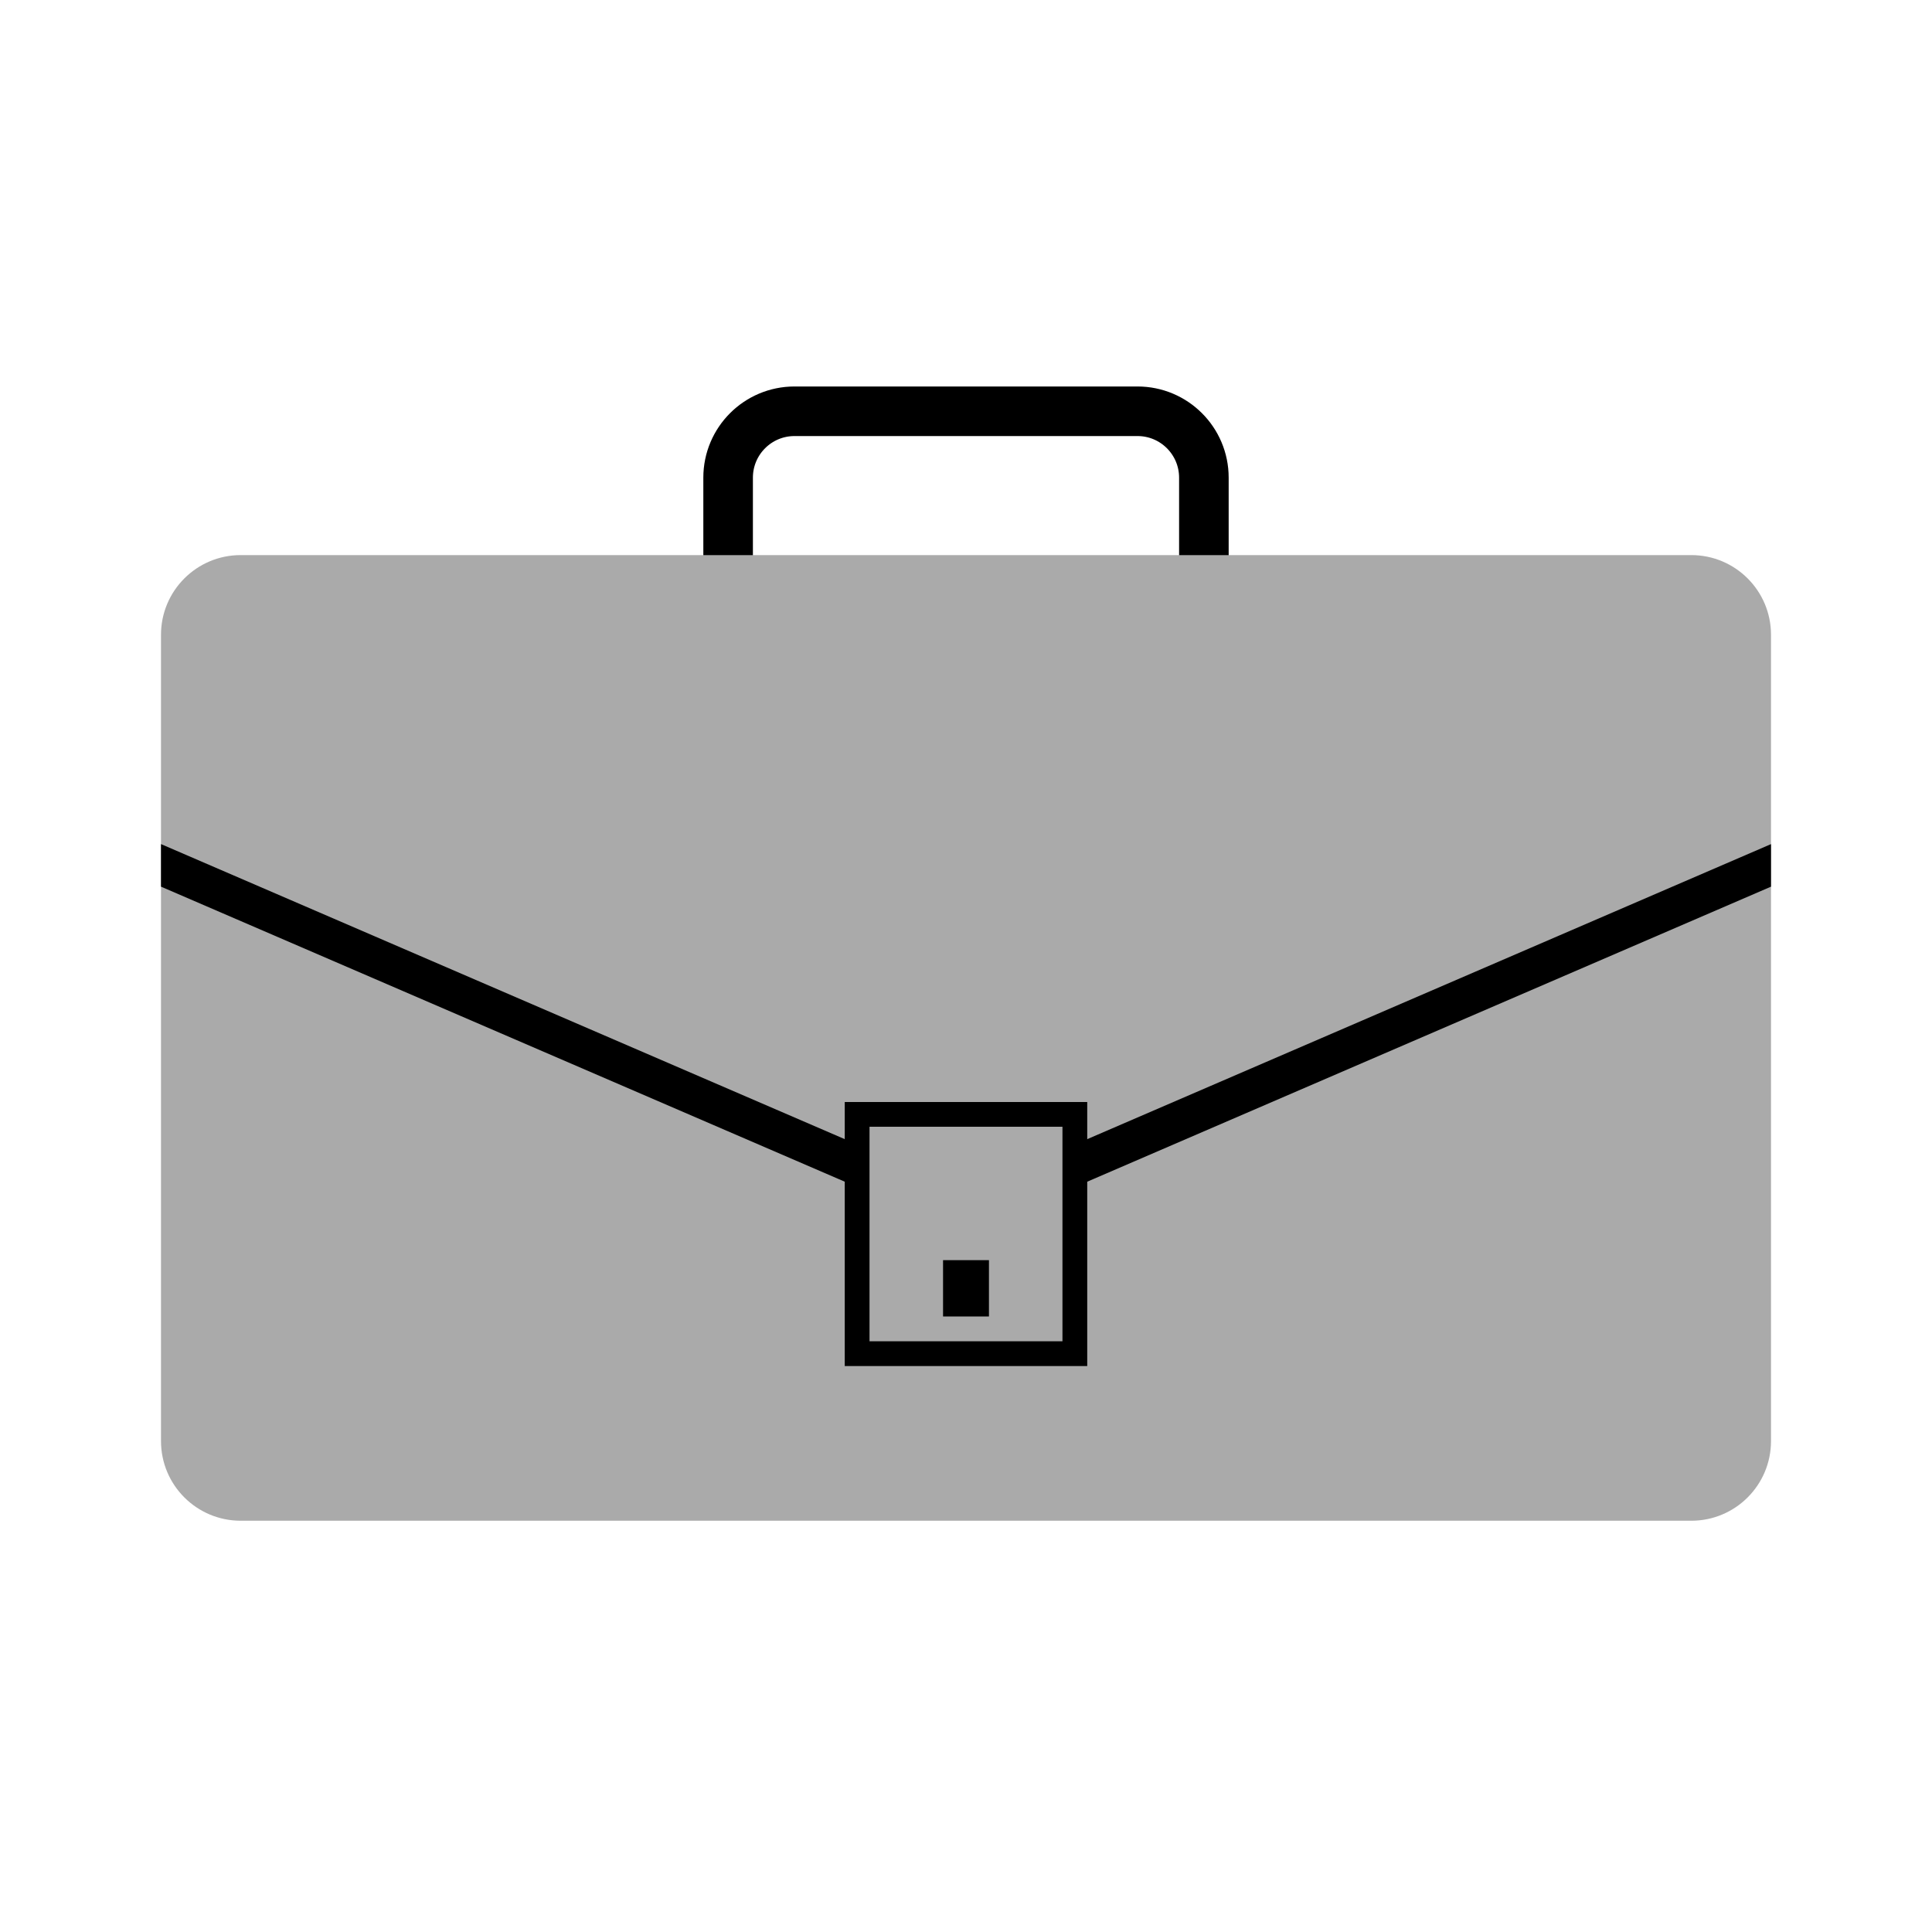
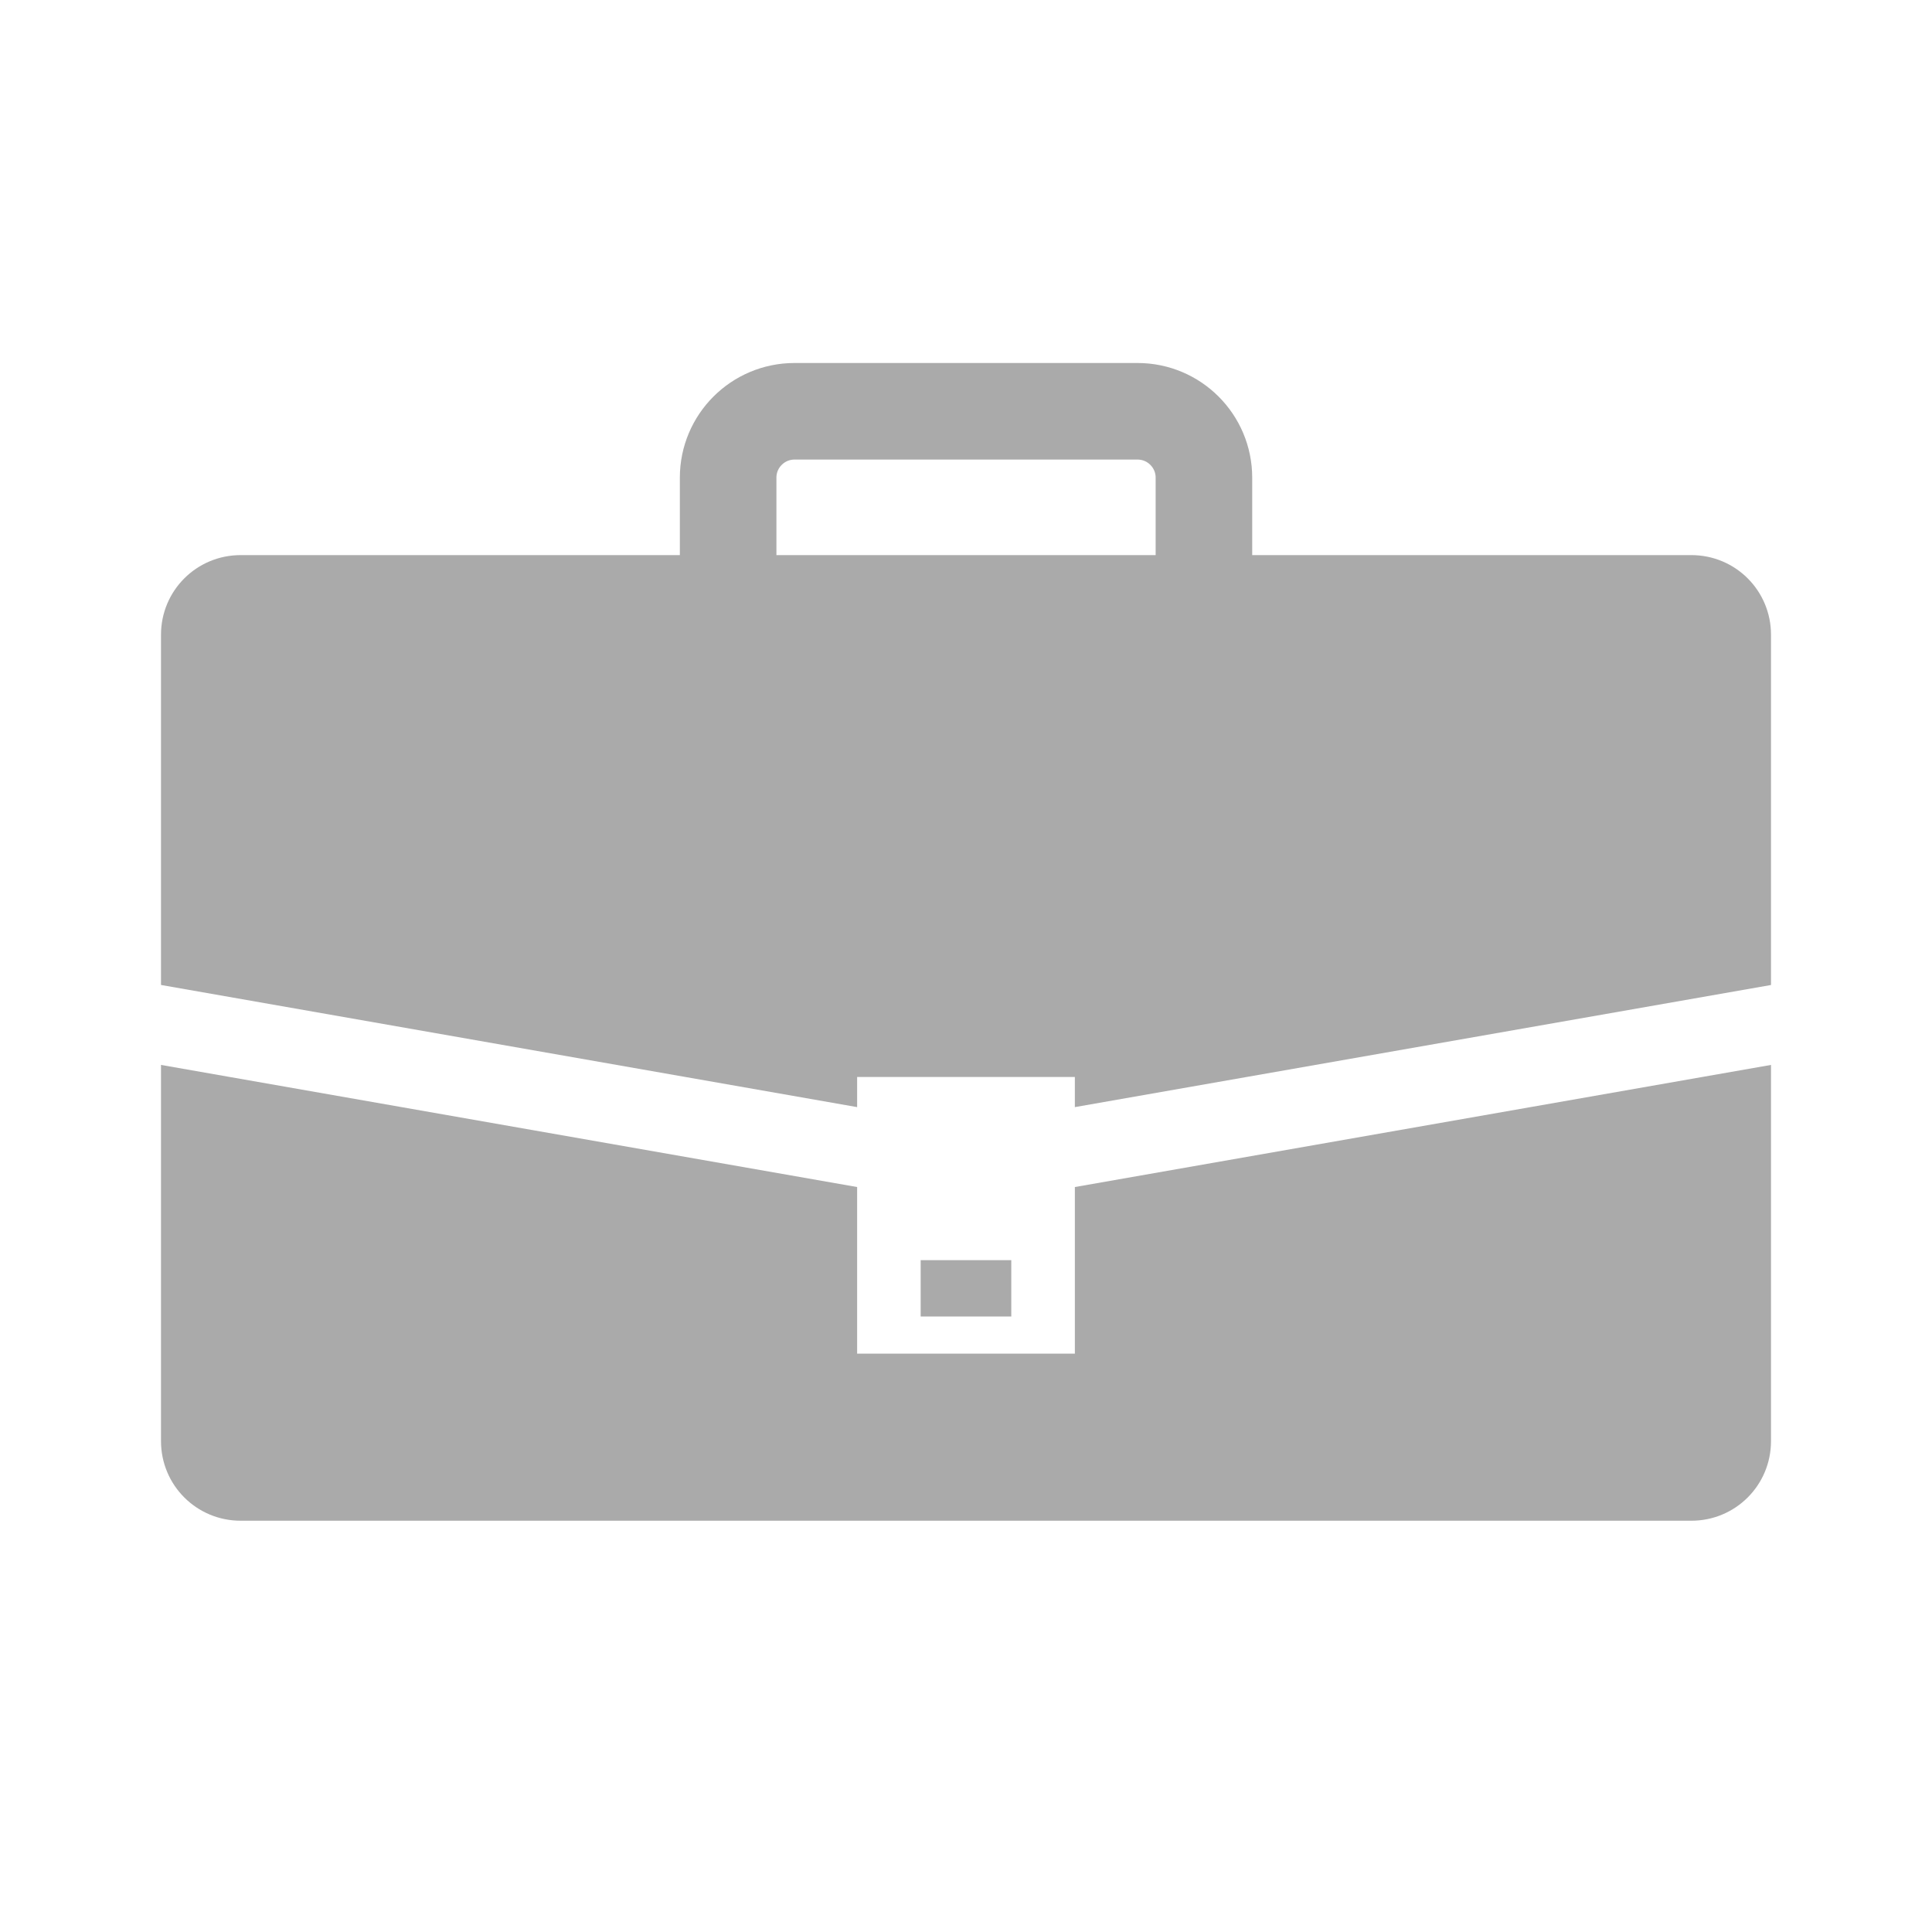
<svg xmlns="http://www.w3.org/2000/svg" width="120" height="120" viewBox="0 0 31.75 31.75" version="1.1" id="svg866">
  <defs id="defs860" />
  <g id="layer1" transform="translate(0,-265.25)">
-     <g id="g1443" transform="matrix(0.3848491,0,0,0.3848491,-20.19192,221.458)">
-       <rect ry="2.835" y="131.352" x="83.559" height="12.284" width="20.316" id="rect1432" style="opacity:1;fill:none;fill-opacity:1;stroke:#000000;stroke-width:2.117;stroke-linecap:round;stroke-linejoin:miter;stroke-miterlimit:4;stroke-dasharray:none;stroke-dashoffset:0;stroke-opacity:1;paint-order:fill markers stroke" />
-       <rect ry="3.402" y="137.494" x="59.342" height="41.234" width="68.75" id="rect1411" style="opacity:1;fill:#aaaaaa;fill-opacity:1;stroke:none;stroke-width:1.767;stroke-linecap:round;stroke-linejoin:miter;stroke-miterlimit:4;stroke-dasharray:none;stroke-dashoffset:0;stroke-opacity:1;paint-order:fill markers stroke" />
-       <path id="path1415" transform="scale(0.2645833)" d="m 224.285,566.303 v 6.869 l 129.92,56.06 129.922,-56.058 V 566.307 l -129.922,56.06 z" style="color:#000000;font-style:normal;font-variant:normal;font-weight:normal;font-stretch:normal;font-size:medium;line-height:normal;font-family:sans-serif;font-variant-ligatures:normal;font-variant-position:normal;font-variant-caps:normal;font-variant-numeric:normal;font-variant-alternates:normal;font-feature-settings:normal;text-indent:0;text-align:start;text-decoration:none;text-decoration-line:none;text-decoration-style:solid;text-decoration-color:#000000;letter-spacing:normal;word-spacing:normal;text-transform:none;writing-mode:lr-tb;direction:ltr;text-orientation:mixed;dominant-baseline:auto;baseline-shift:baseline;text-anchor:start;white-space:normal;shape-padding:0;clip-rule:nonzero;display:inline;overflow:visible;visibility:visible;opacity:1;isolation:auto;mix-blend-mode:normal;color-interpolation:sRGB;color-interpolation-filters:linearRGB;solid-color:#000000;solid-opacity:1;vector-effect:none;fill:#000000;fill-opacity:1;fill-rule:nonzero;stroke:none;stroke-width:6.147;stroke-linecap:butt;stroke-linejoin:miter;stroke-miterlimit:4;stroke-dasharray:none;stroke-dashoffset:0;stroke-opacity:1;color-rendering:auto;image-rendering:auto;shape-rendering:auto;text-rendering:auto;enable-background:accumulate" />
-       <rect y="161.376" x="89.068" height="10.217" width="9.297" id="rect1428" style="opacity:1;fill:#aaaaaa;fill-opacity:1;stroke:#000000;stroke-width:1.058;stroke-linecap:round;stroke-linejoin:miter;stroke-miterlimit:4;stroke-dasharray:none;stroke-dashoffset:0;stroke-opacity:1;paint-order:fill markers stroke" />
-       <rect y="167.601" x="92.737" height="2.405" width="1.96" id="rect1430" style="opacity:1;fill:#000000;fill-opacity:1;stroke:none;stroke-width:1.411;stroke-linecap:round;stroke-linejoin:miter;stroke-miterlimit:4;stroke-dasharray:none;stroke-dashoffset:0;stroke-opacity:1;paint-order:fill markers stroke" />
-     </g>
+     <rect style="opacity:1;fill:none;fill-opacity:1;stroke:#aaaaaa;stroke-width:1.587;stroke-linecap:round;stroke-linejoin:miter;stroke-miterlimit:4;stroke-dasharray:none;stroke-dashoffset:0;stroke-opacity:1;paint-order:fill markers stroke" id="rect1432" width="7.819" height="4.728" x="11.966" y="272.009" ry="1.091" />
+     <path style="opacity:1;fill:#aaaaaa;fill-opacity:1;stroke:none;stroke-width:2.57;stroke-linecap:round;stroke-linejoin:miter;stroke-miterlimit:4;stroke-dasharray:none;stroke-dashoffset:0;stroke-opacity:1;paint-order:fill markers stroke" d="M 14.949,34.479 C 12.208,34.479 10,36.685 10,39.426 v 21.752 l 43.238,7.587 v -1.871 h 13.523 v 1.871 L 110,61.18 V 39.426 c 0,-2.741 -2.206,-4.947 -4.947,-4.947 z M 10,66.144 v 23.364 c 0,2.741 2.208,4.947 4.949,4.947 h 90.104 c 2.741,0 4.947,-2.206 4.947,-4.947 V 66.144 L 66.762,73.729 V 84.076 H 53.238 V 73.729 Z" transform="matrix(0.2645833,0,0,0.2645833,0,265.25)" id="rect1411" />
+     <rect style="opacity:1;fill:#aaaaaa;fill-opacity:1;stroke:none;stroke-width:0.763;stroke-linecap:round;stroke-linejoin:miter;stroke-miterlimit:4;stroke-dasharray:none;stroke-dashoffset:0;stroke-opacity:1;paint-order:fill markers stroke" id="rect1430" width="1.489" height="0.926" x="15.13" y="285.959" />
  </g>
</svg>
